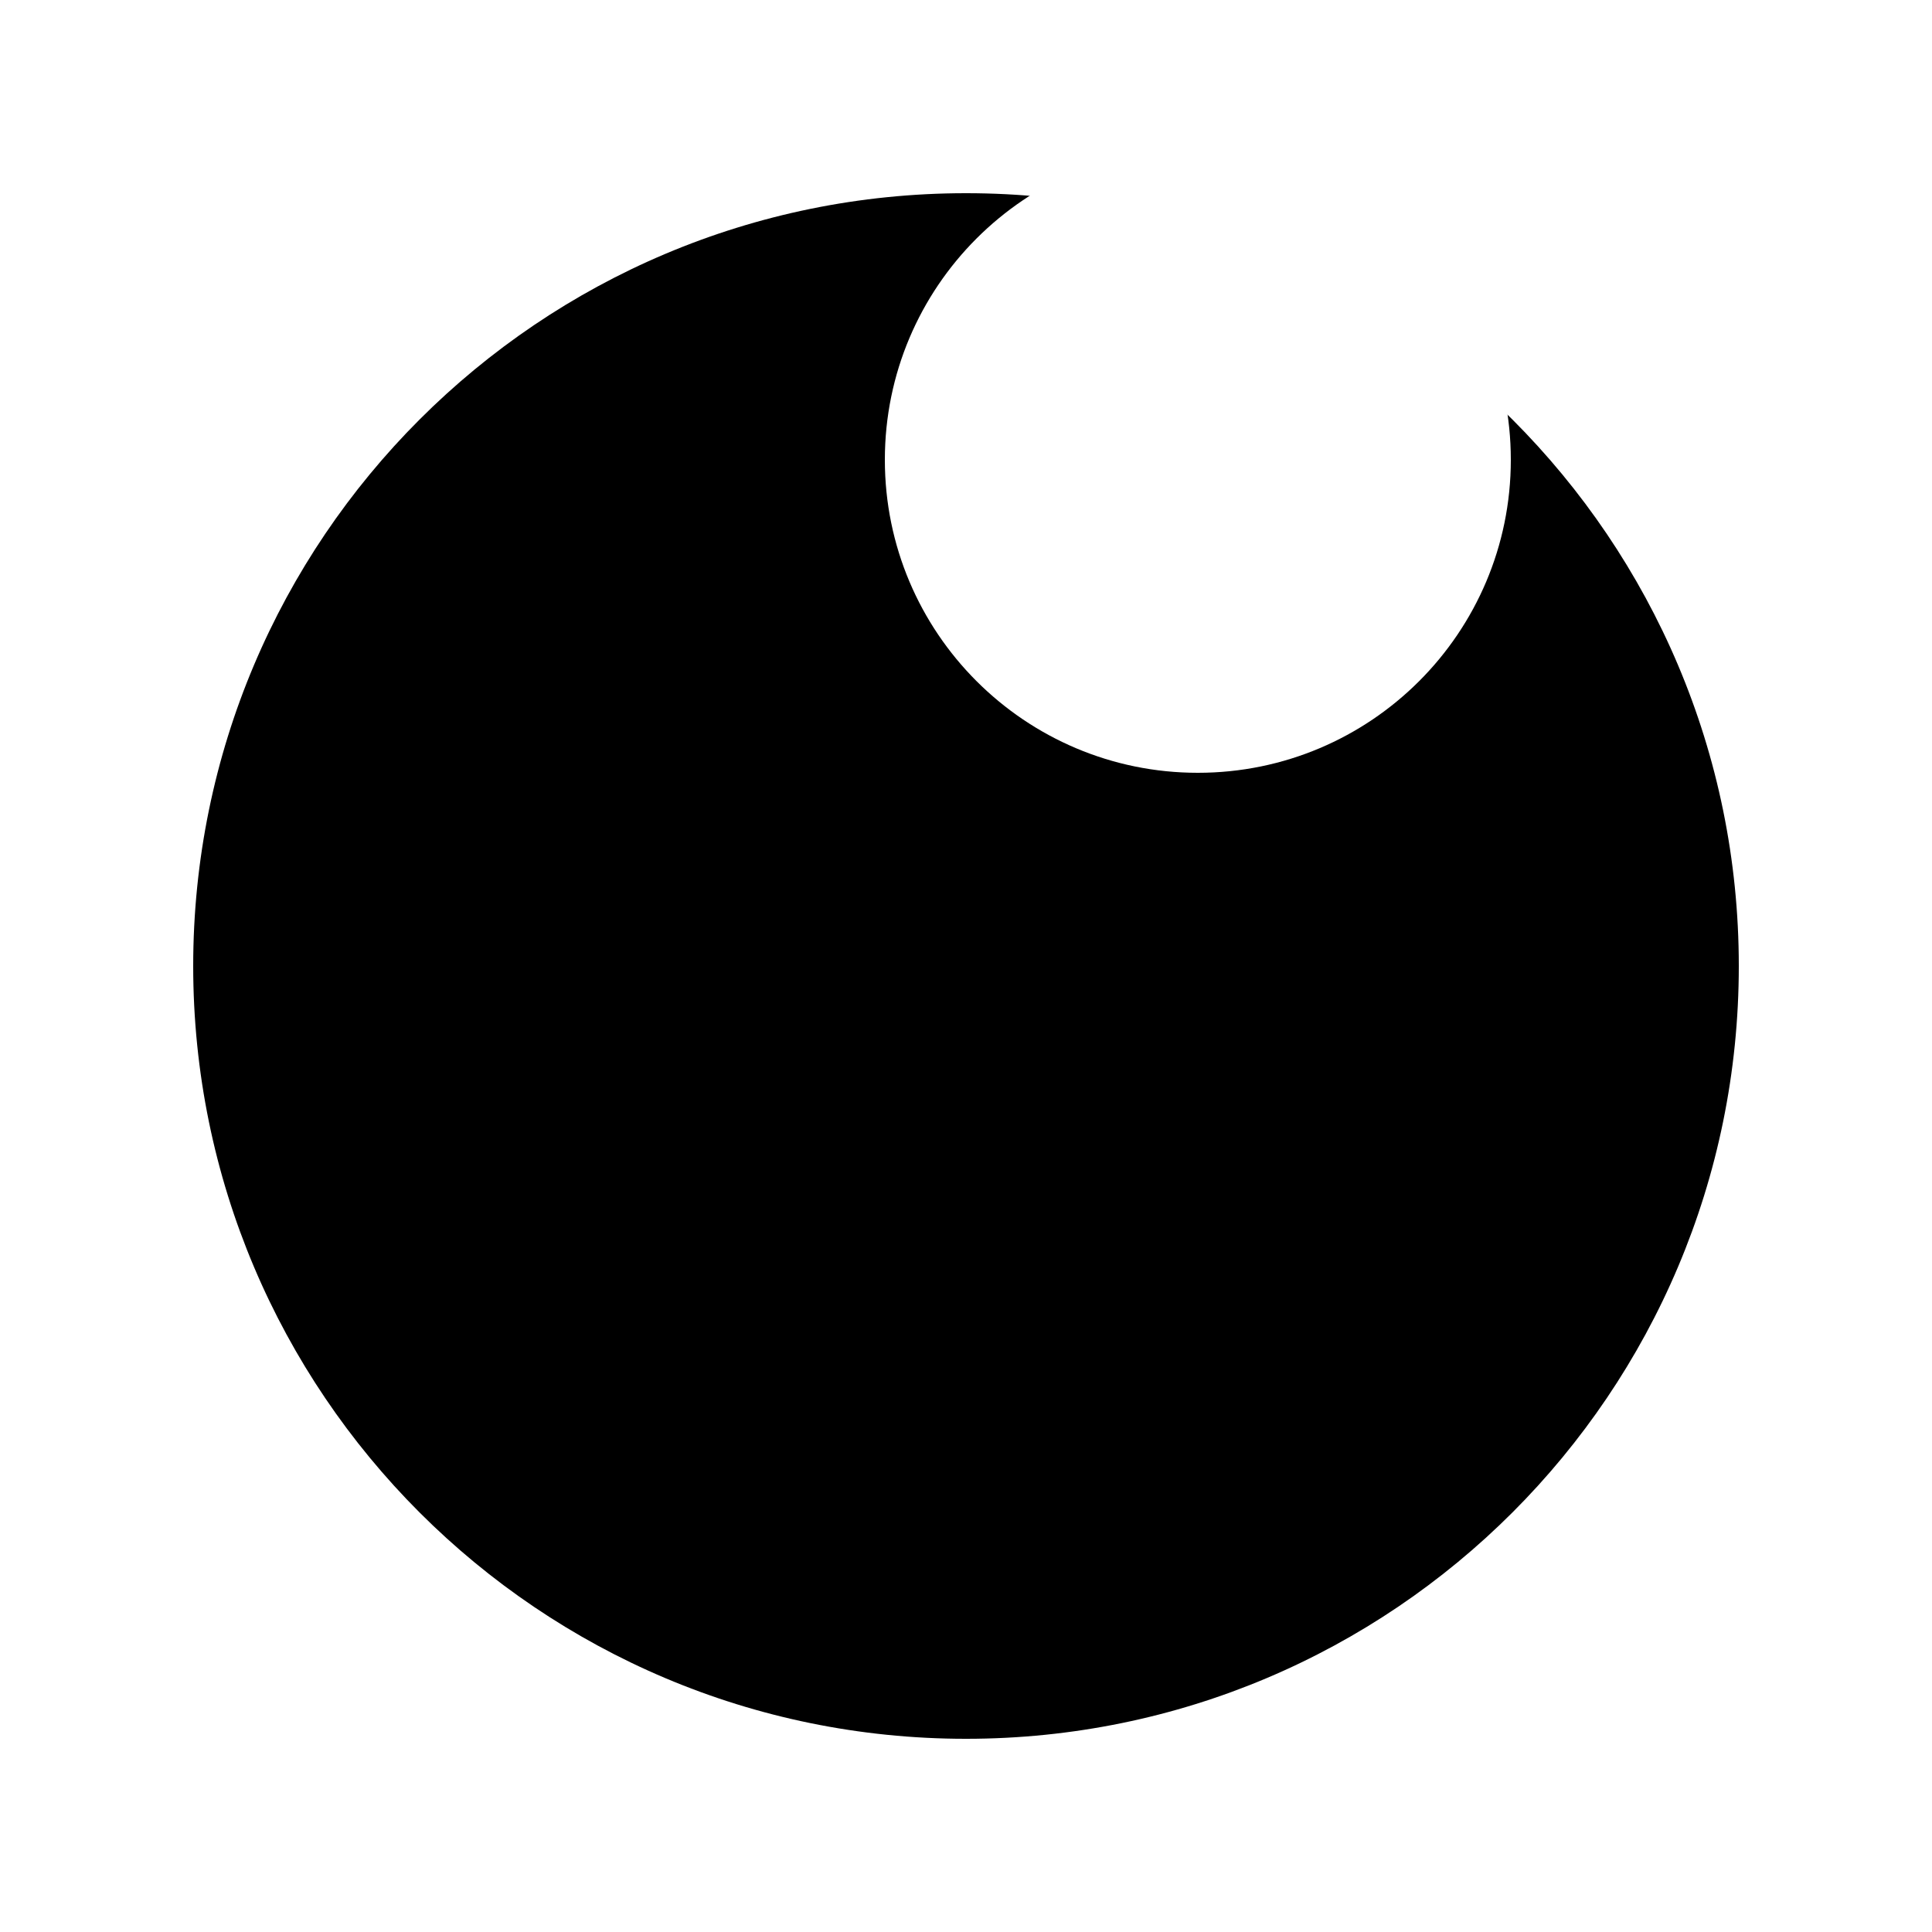
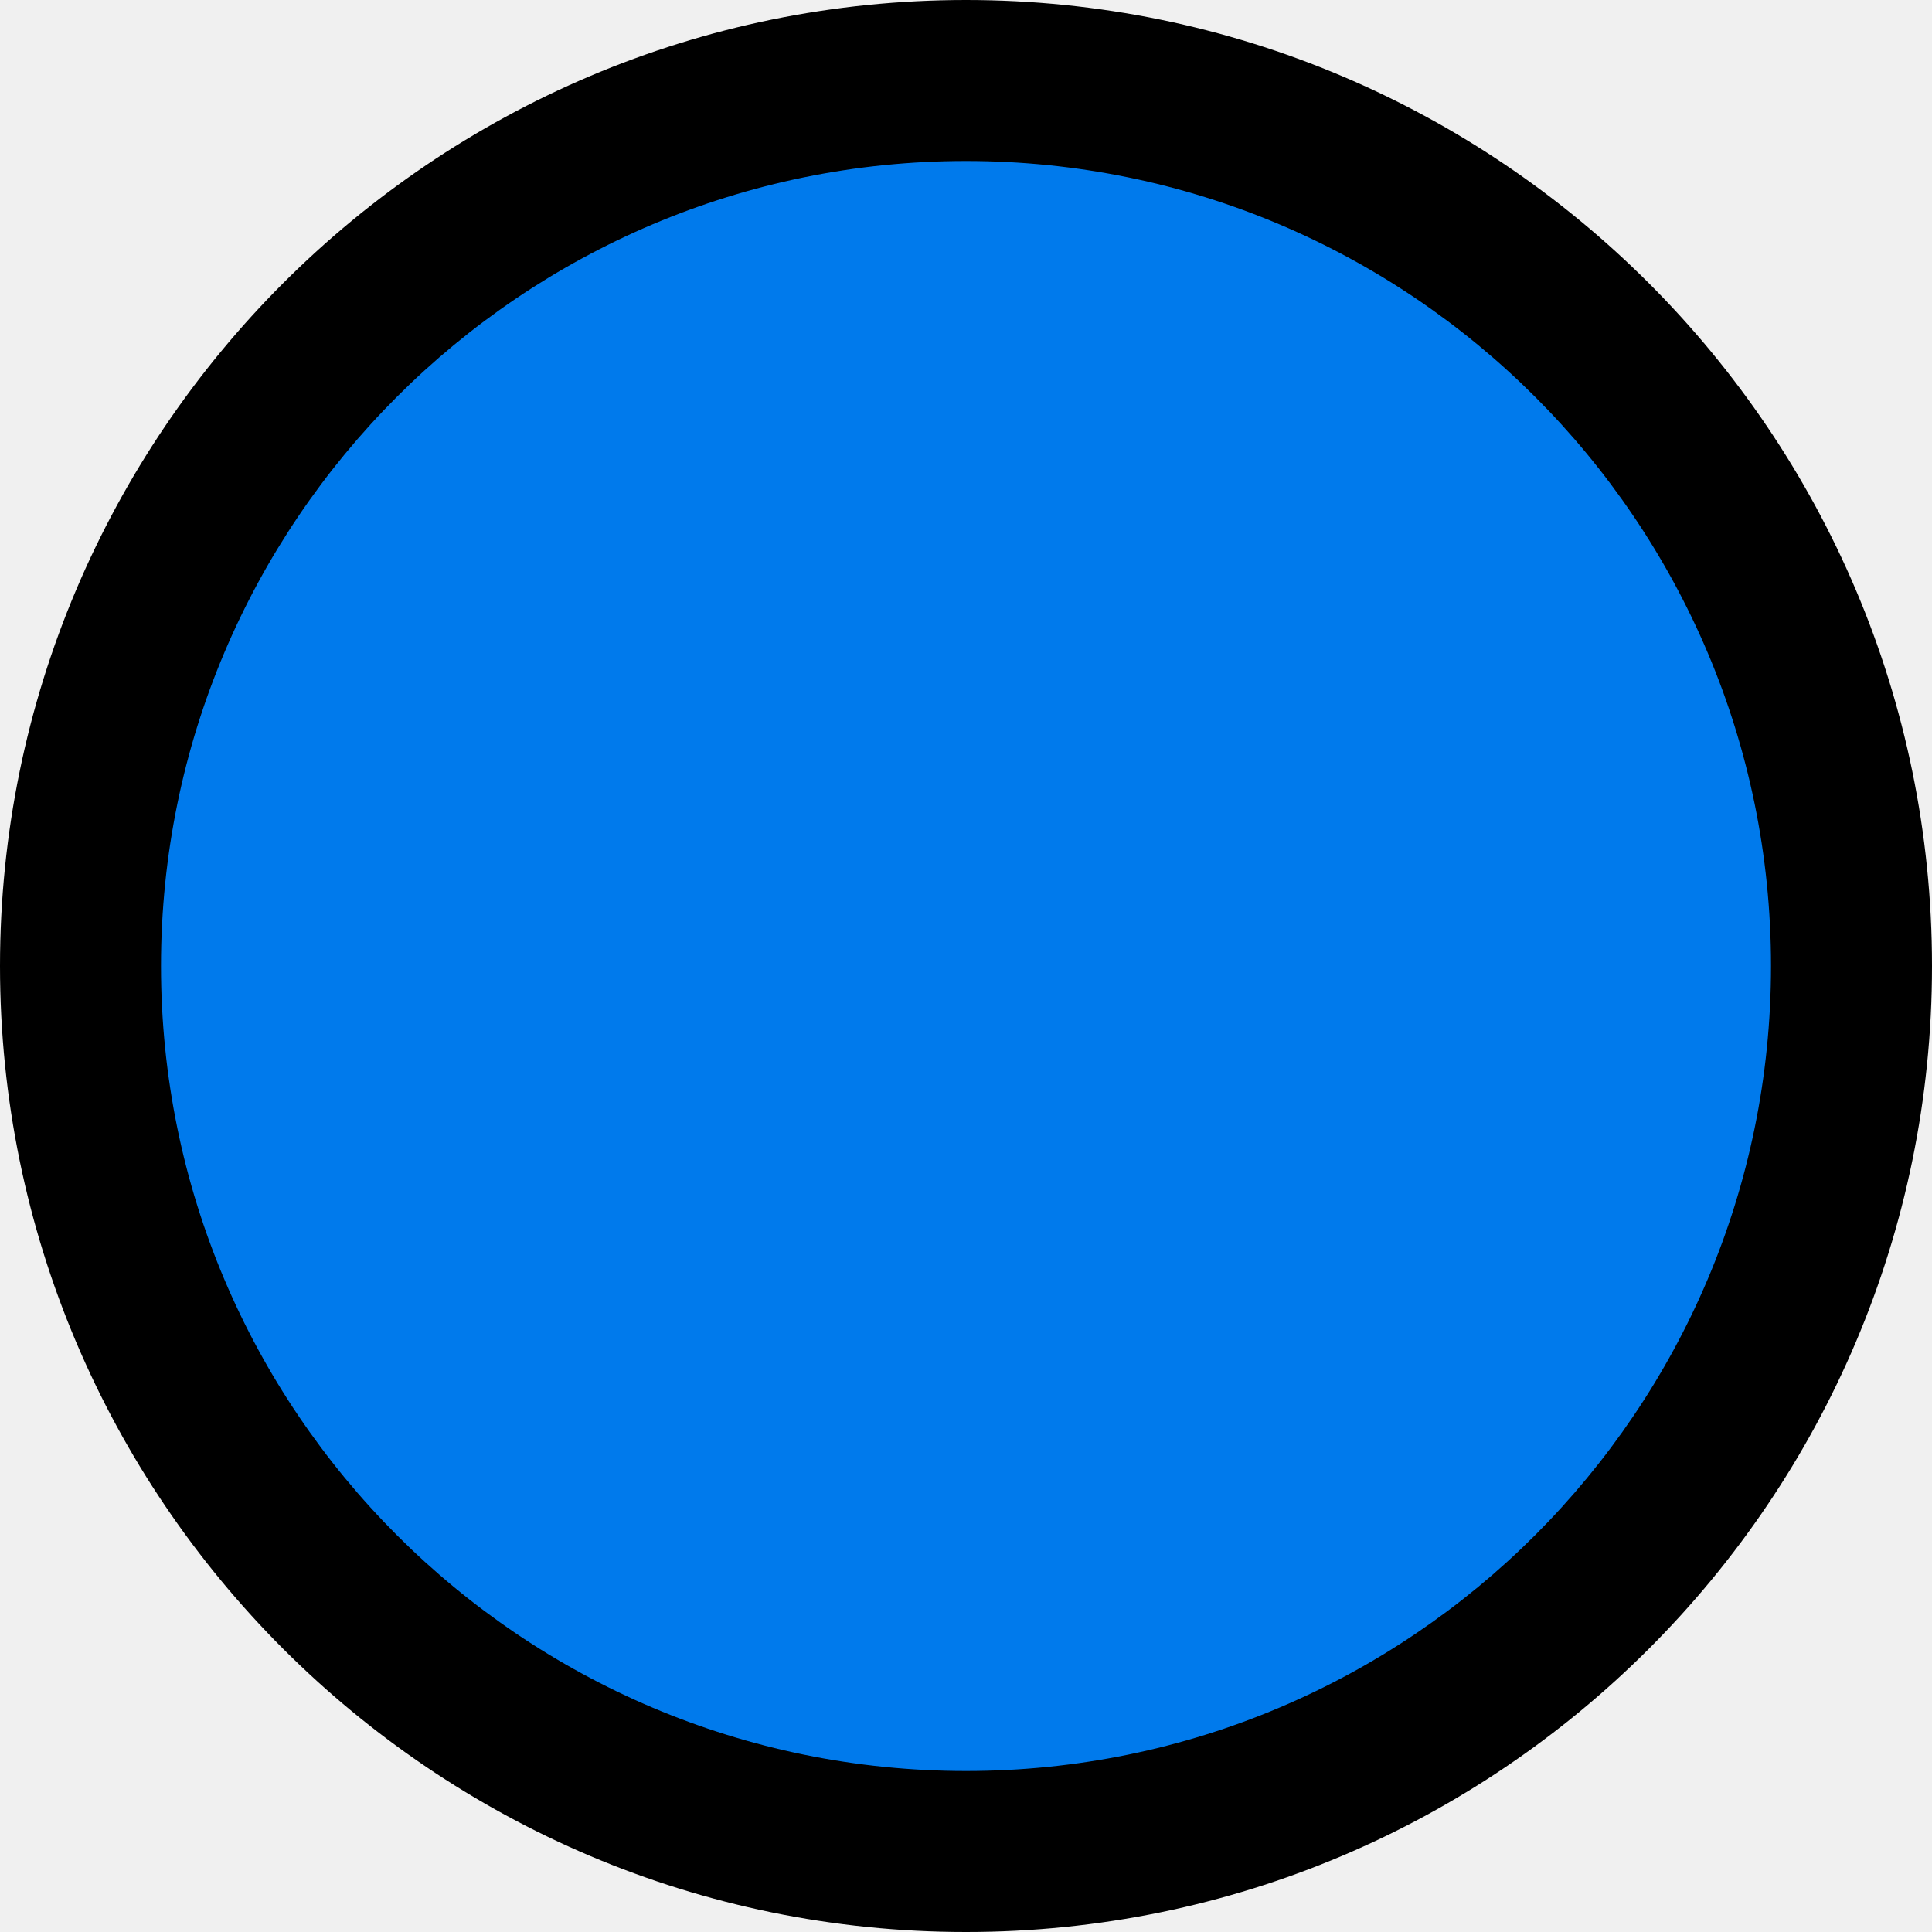
- <svg xmlns="http://www.w3.org/2000/svg" version="1.1" width="10" height="10">
-   <svg id="SvgjsSvg1006" viewBox="0 0 10 10">
+ <svg xmlns="http://www.w3.org/2000/svg" version="1.1" width="12" height="12">
+   <svg id="SvgjsSvg1297" viewBox="0 0 12 12">
    <defs>
      <style>
      .cls-1, .cls-2 {
        stroke-width: 0px;
      }

      .cls-2 {
-         fill: #fff;
+         fill: #007aec;
      }
    </style>
    </defs>
-     <rect class="cls-2" width="10" height="10" />
-     <circle class="cls-1" cx="5" cy="5" r="4" />
-     <circle class="cls-2" cx="6.2" cy="2.38" r="1.62" />
+     <circle class="cls-2" cx="6" cy="6" r="5.5" />
+     <path class="cls-1" d="m6,1c2.76,0,5,2.24,5,5s-2.24,5-5,5S1,8.76,1,6,3.24,1,6,1m0-1C2.69,0,0,2.69,0,6s2.69,6,6,6,6-2.69,6-6S9.31,0,6,0h0Z" />
  </svg>
  <style>@media (prefers-color-scheme: light) { :root { filter: none; } }
@media (prefers-color-scheme: dark) { :root { filter: none; } }
</style>
</svg>
